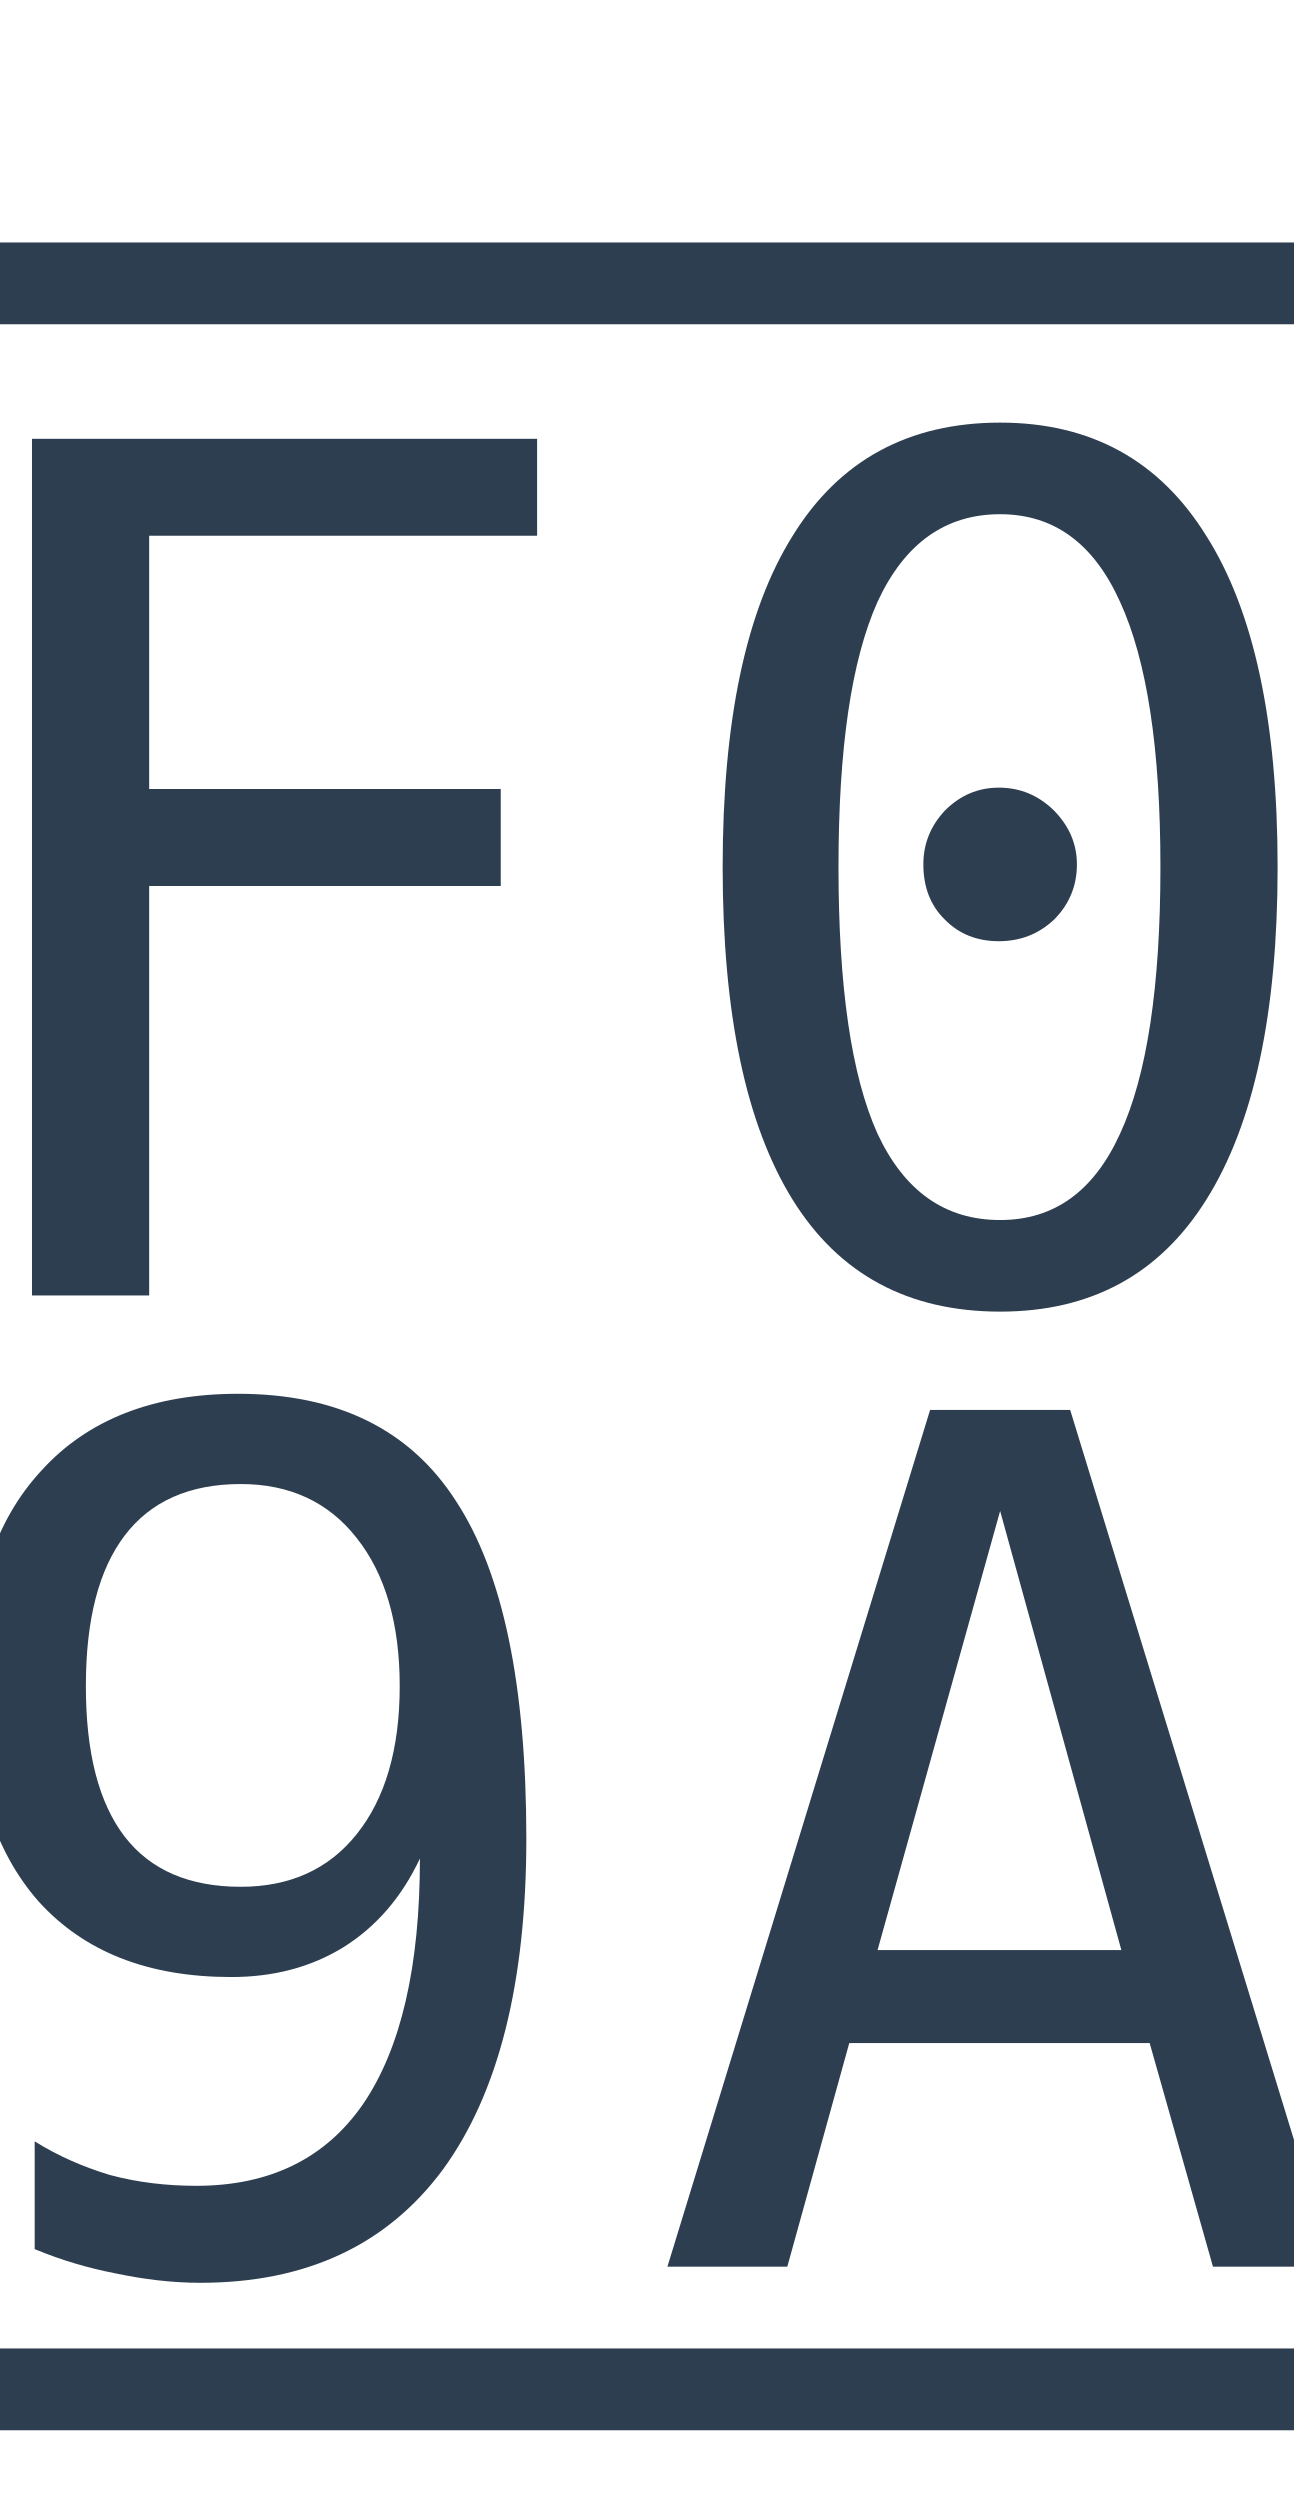
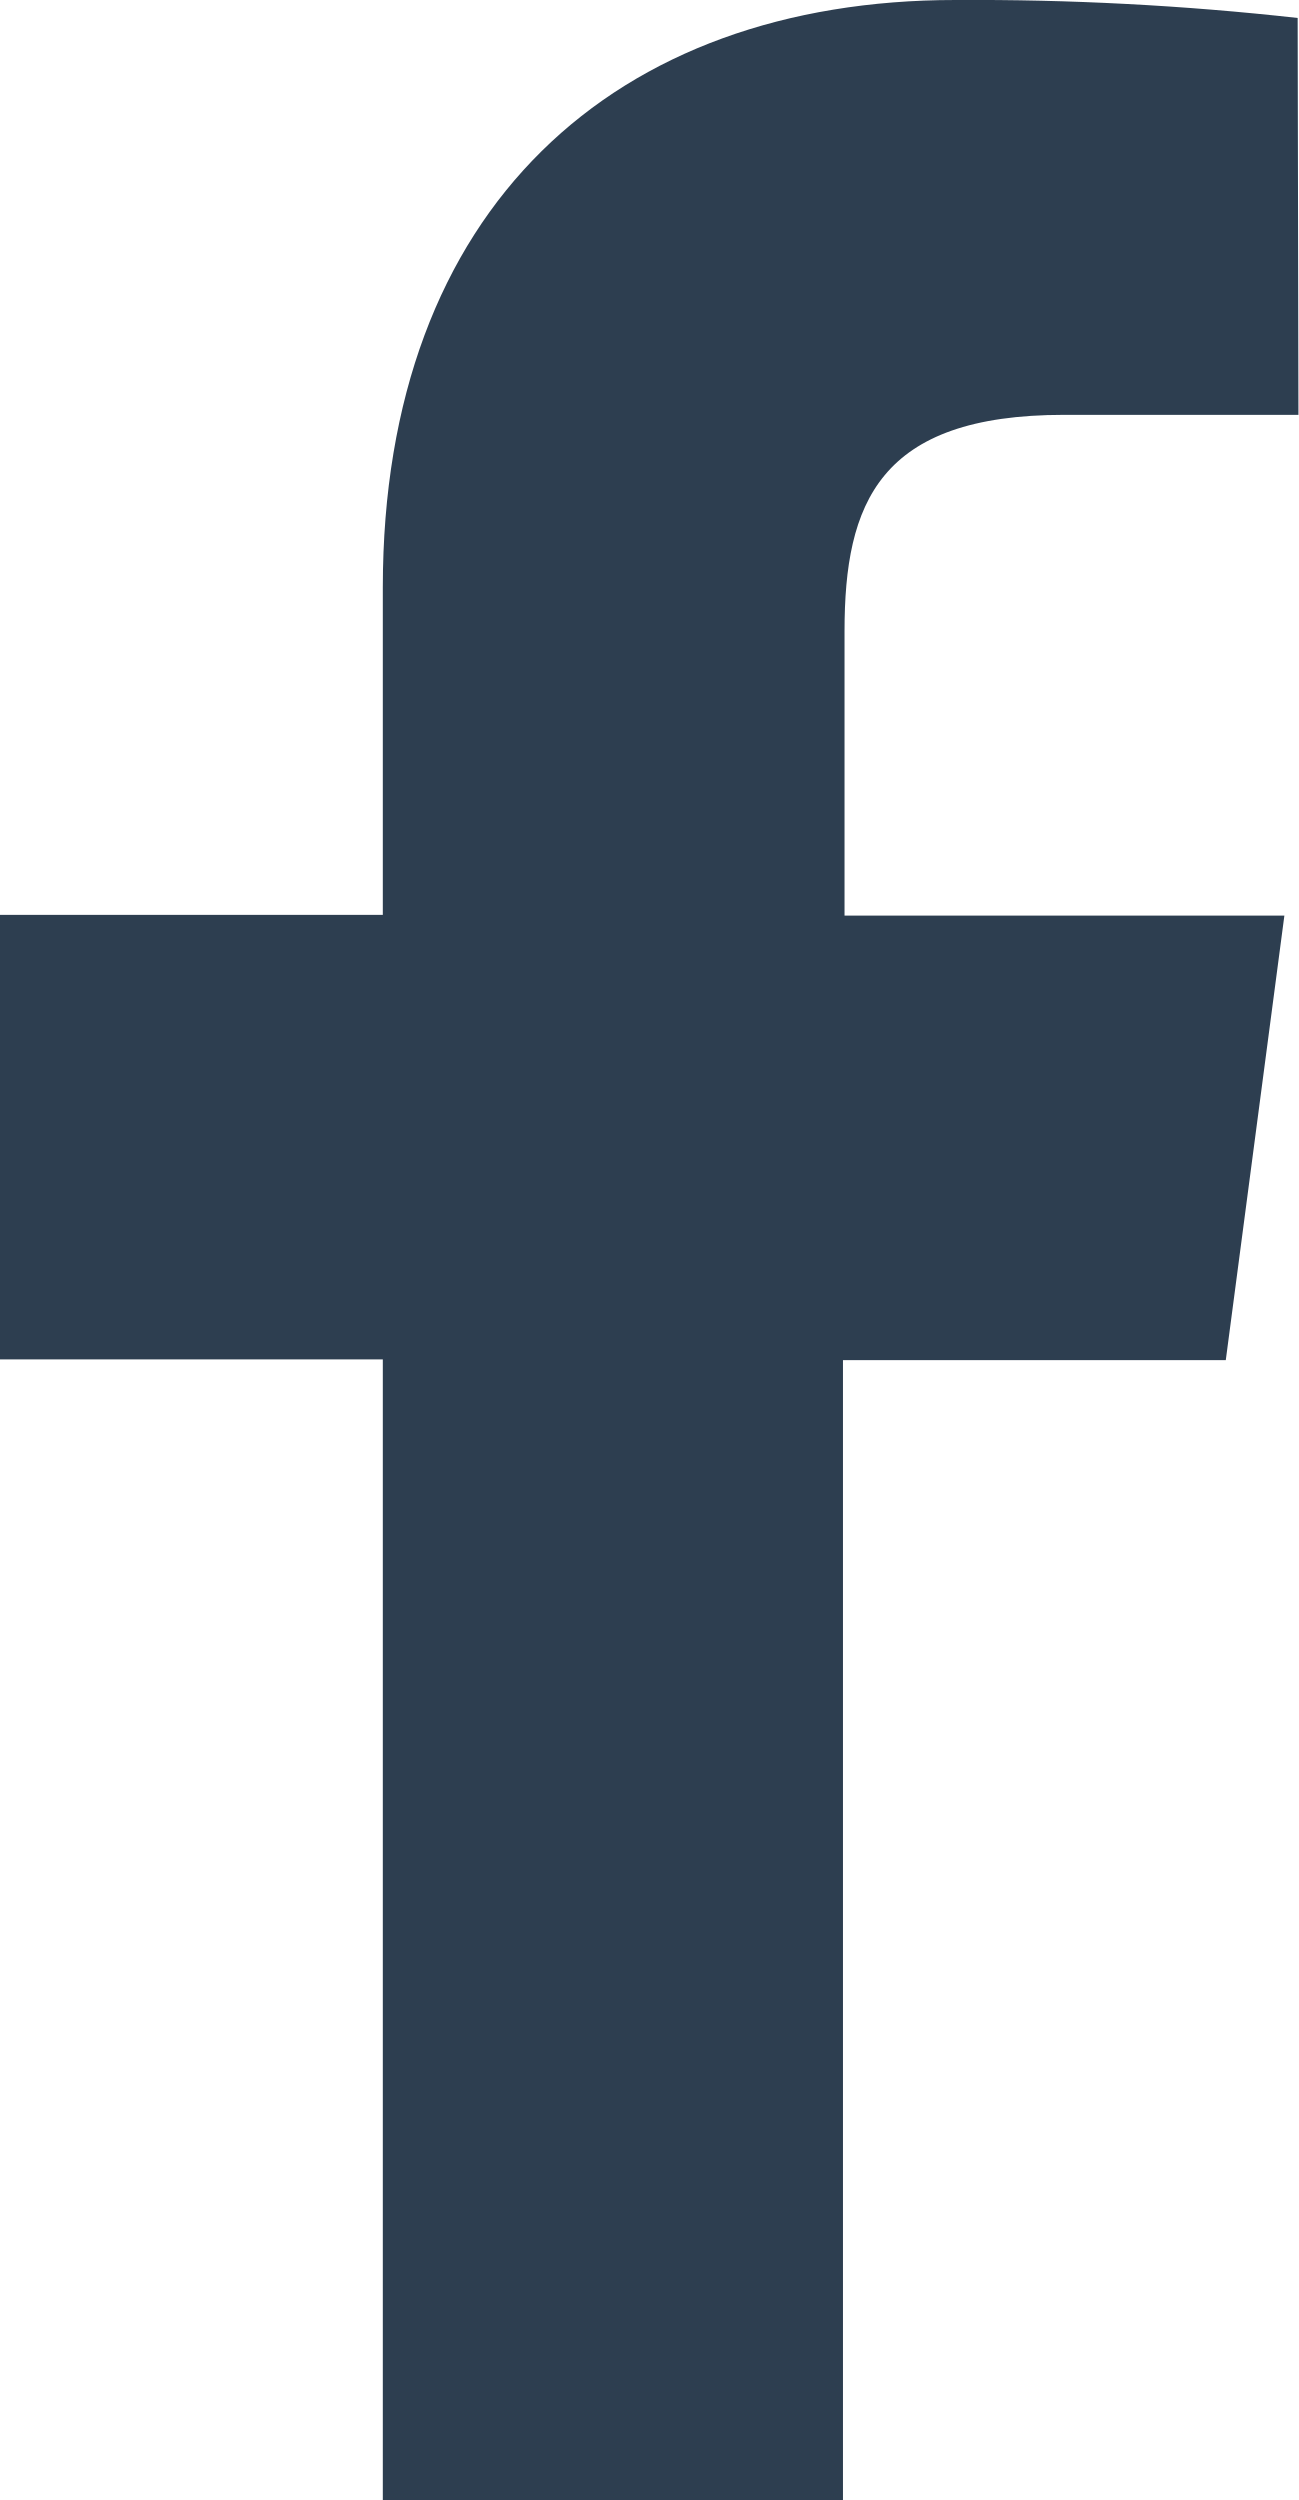
- <svg xmlns="http://www.w3.org/2000/svg" width="15" height="29" viewBox="0 0 15 29">
+ <svg xmlns="http://www.w3.org/2000/svg" height="32px" viewBox="0 0 16.62 32">
  <defs>
-     <style>
-       .cls-1 {
-         font-size: 30px;
-         fill: #2d3e50;
-         text-anchor: middle;
-         font-family: FontAwesome;
-         text-transform: uppercase;
-       }
-     </style>
+     <style>.cls-1{isolation:isolate;}.cls-2{fill:#2d3e50;}</style>
  </defs>
-   <text id="social-fb.png_social-fb.svg" data-name="social-fb.png, social-fb.svg" class="cls-1" x="7.016" y="26.291">
-     <tspan x="7.016"></tspan>
-   </text>
+   <g id="Layer_2" data-name="Layer 2">
+     <g id="Layer_1-2" data-name="Layer 1">
+       <g class="cls-1">
+         <path class="cls-2" d="M16.62,5.31h-3c-2.37,0-2.81,1.13-2.81,2.77v3.64h5.63l-.75,5.69H10.79V32H4.9V17.4H0V11.71H4.9V7.52C4.9,2.65,7.88,0,12.23,0a37.55,37.55,0,0,1,4.38.23Z" />
+       </g>
+     </g>
+   </g>
</svg>
